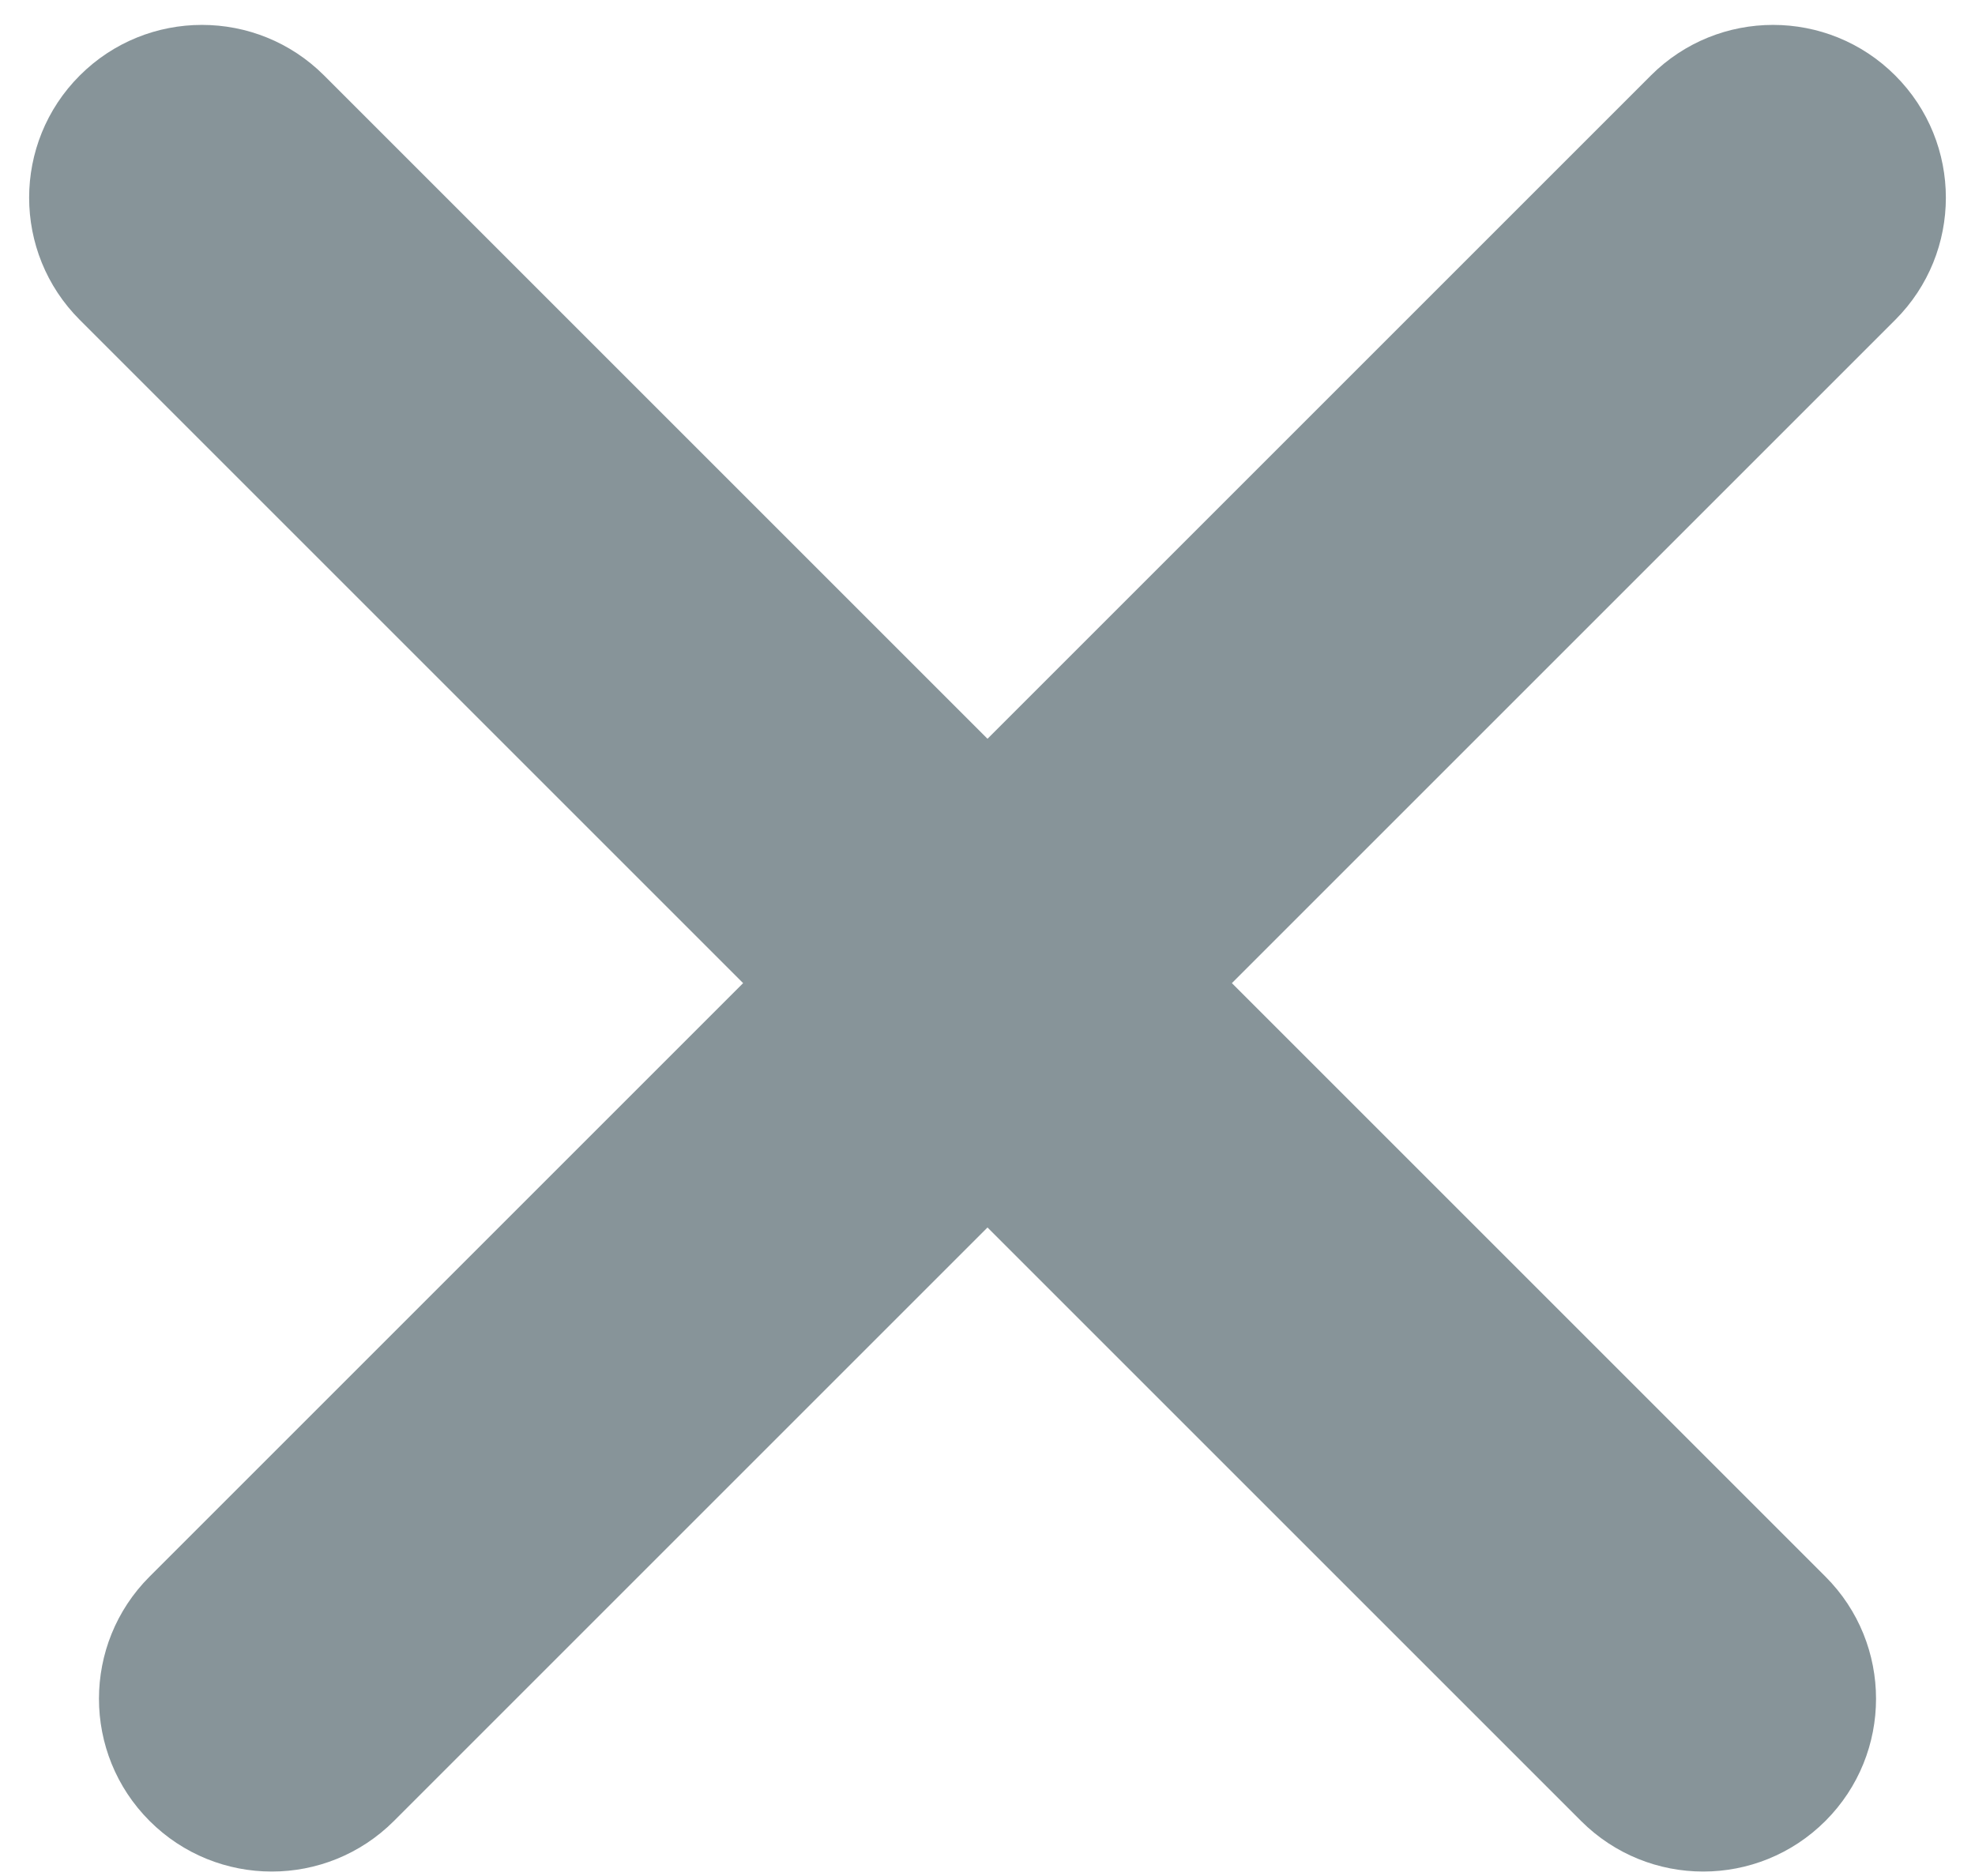
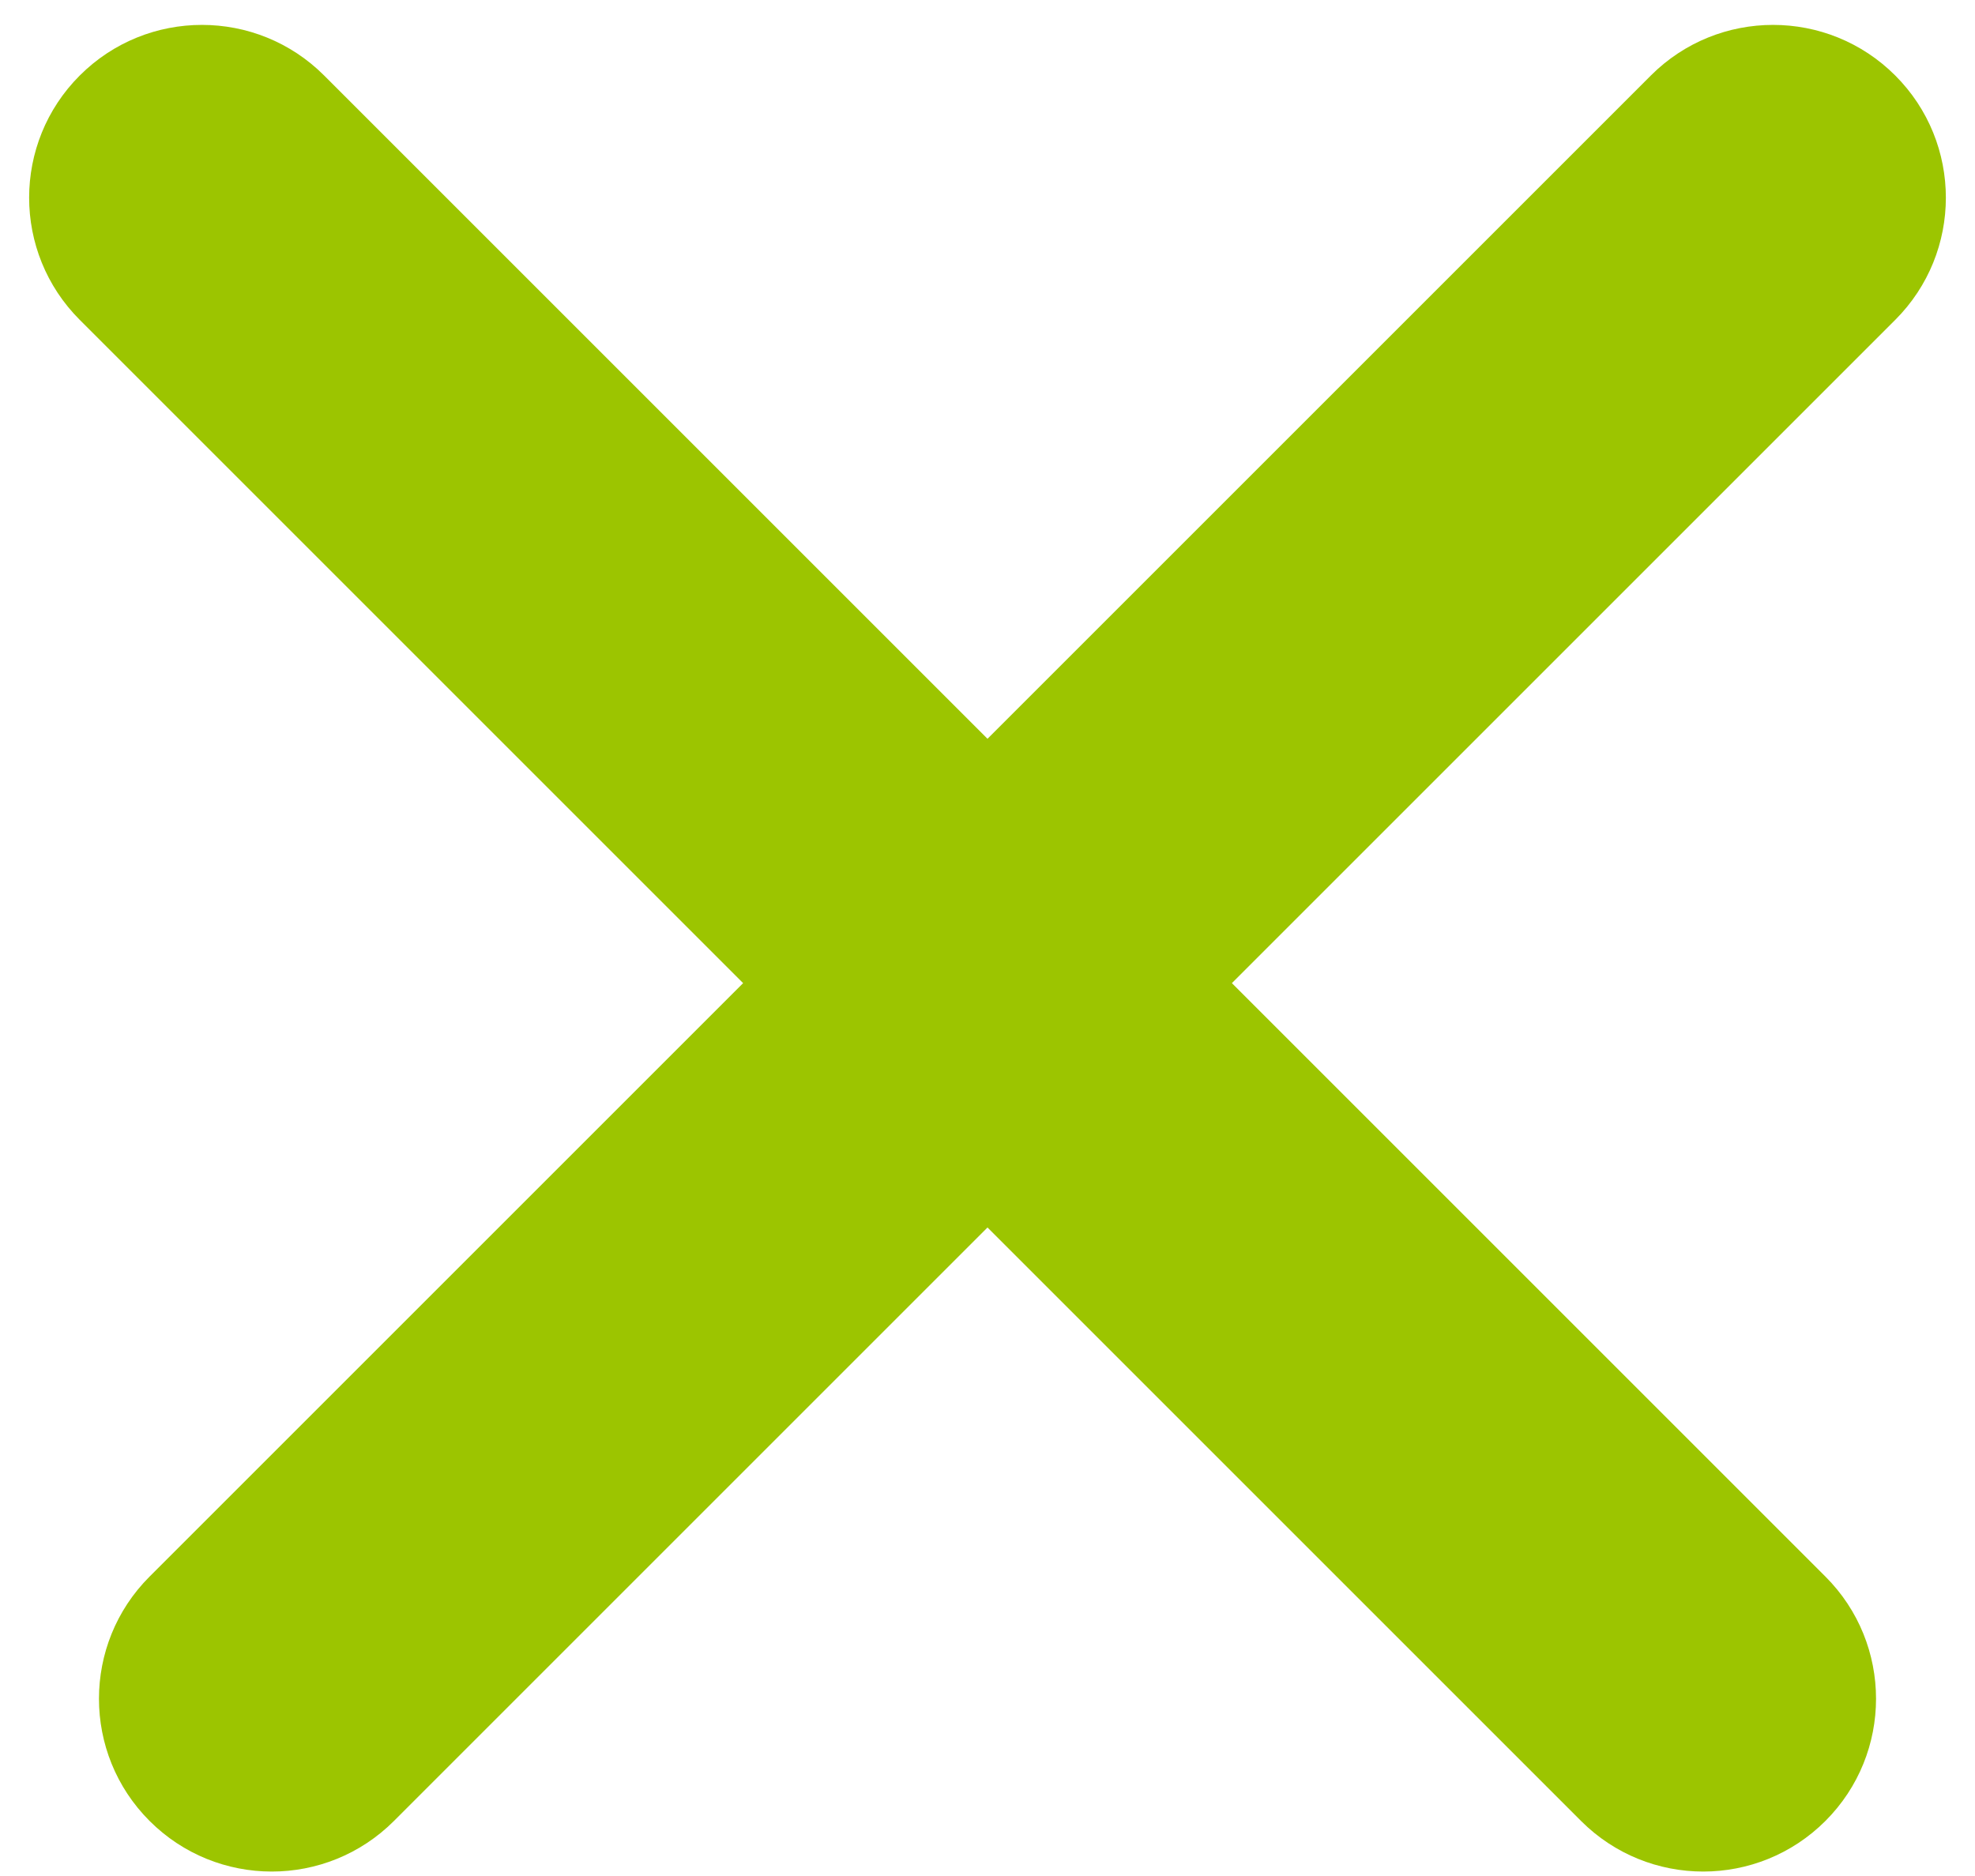
<svg xmlns="http://www.w3.org/2000/svg" width="40px" height="38px" viewBox="0 0 40 38" version="1.1">
  <defs />
  <g id="Page-1" stroke="none" stroke-width="1" fill="none" fill-rule="evenodd">
-     <g id="menu-icon-1" transform="translate(-5, -6)" fill="#879499">
+     <g id="menu-icon-1" transform="translate(-5, -6)" fill="#9CC500">
      <g id="close" transform="translate(25, 24.5) rotate(45) translate(-25, -24.5) translate(0, -1)">
        <rect id="Rectangle" x="0" y="23" width="50" height="7" rx="3.5" />
        <rect id="Rectangle" transform="translate(26, 25.5) rotate(90) translate(-26, -25.5) " x="1" y="22" width="50" height="7" rx="3.5" />
      </g>
    </g>
  </g>
</svg>
